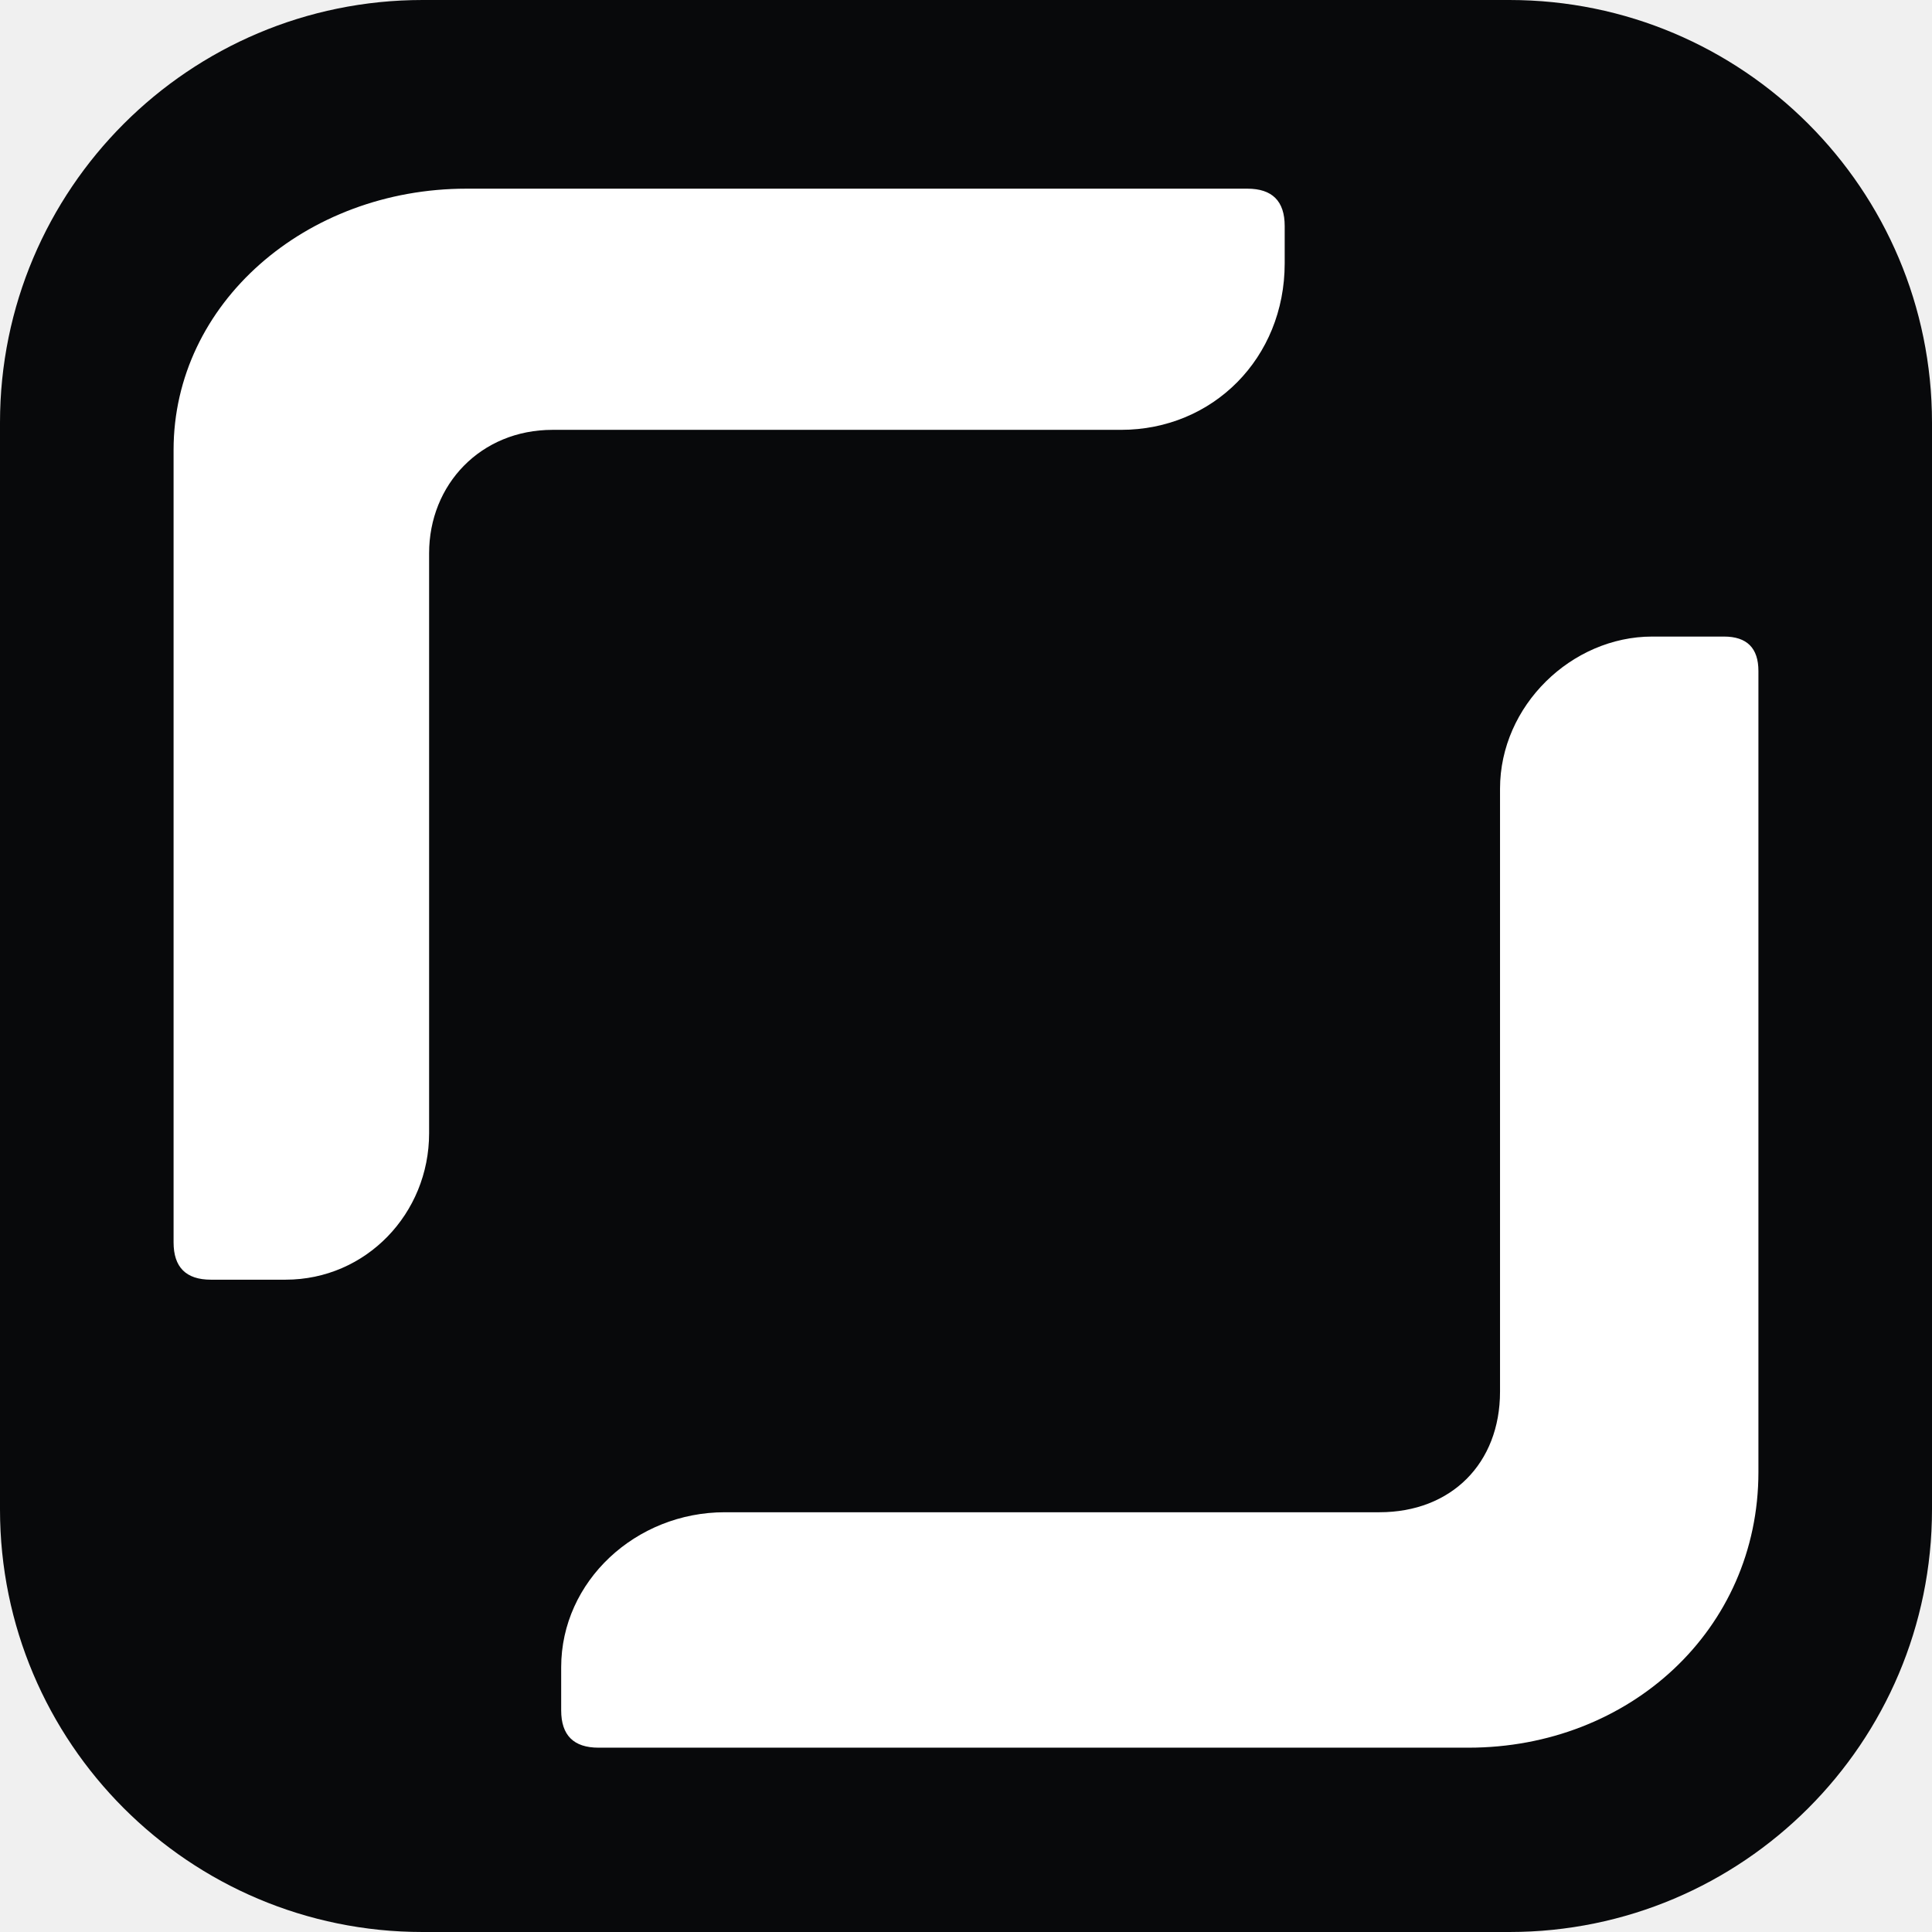
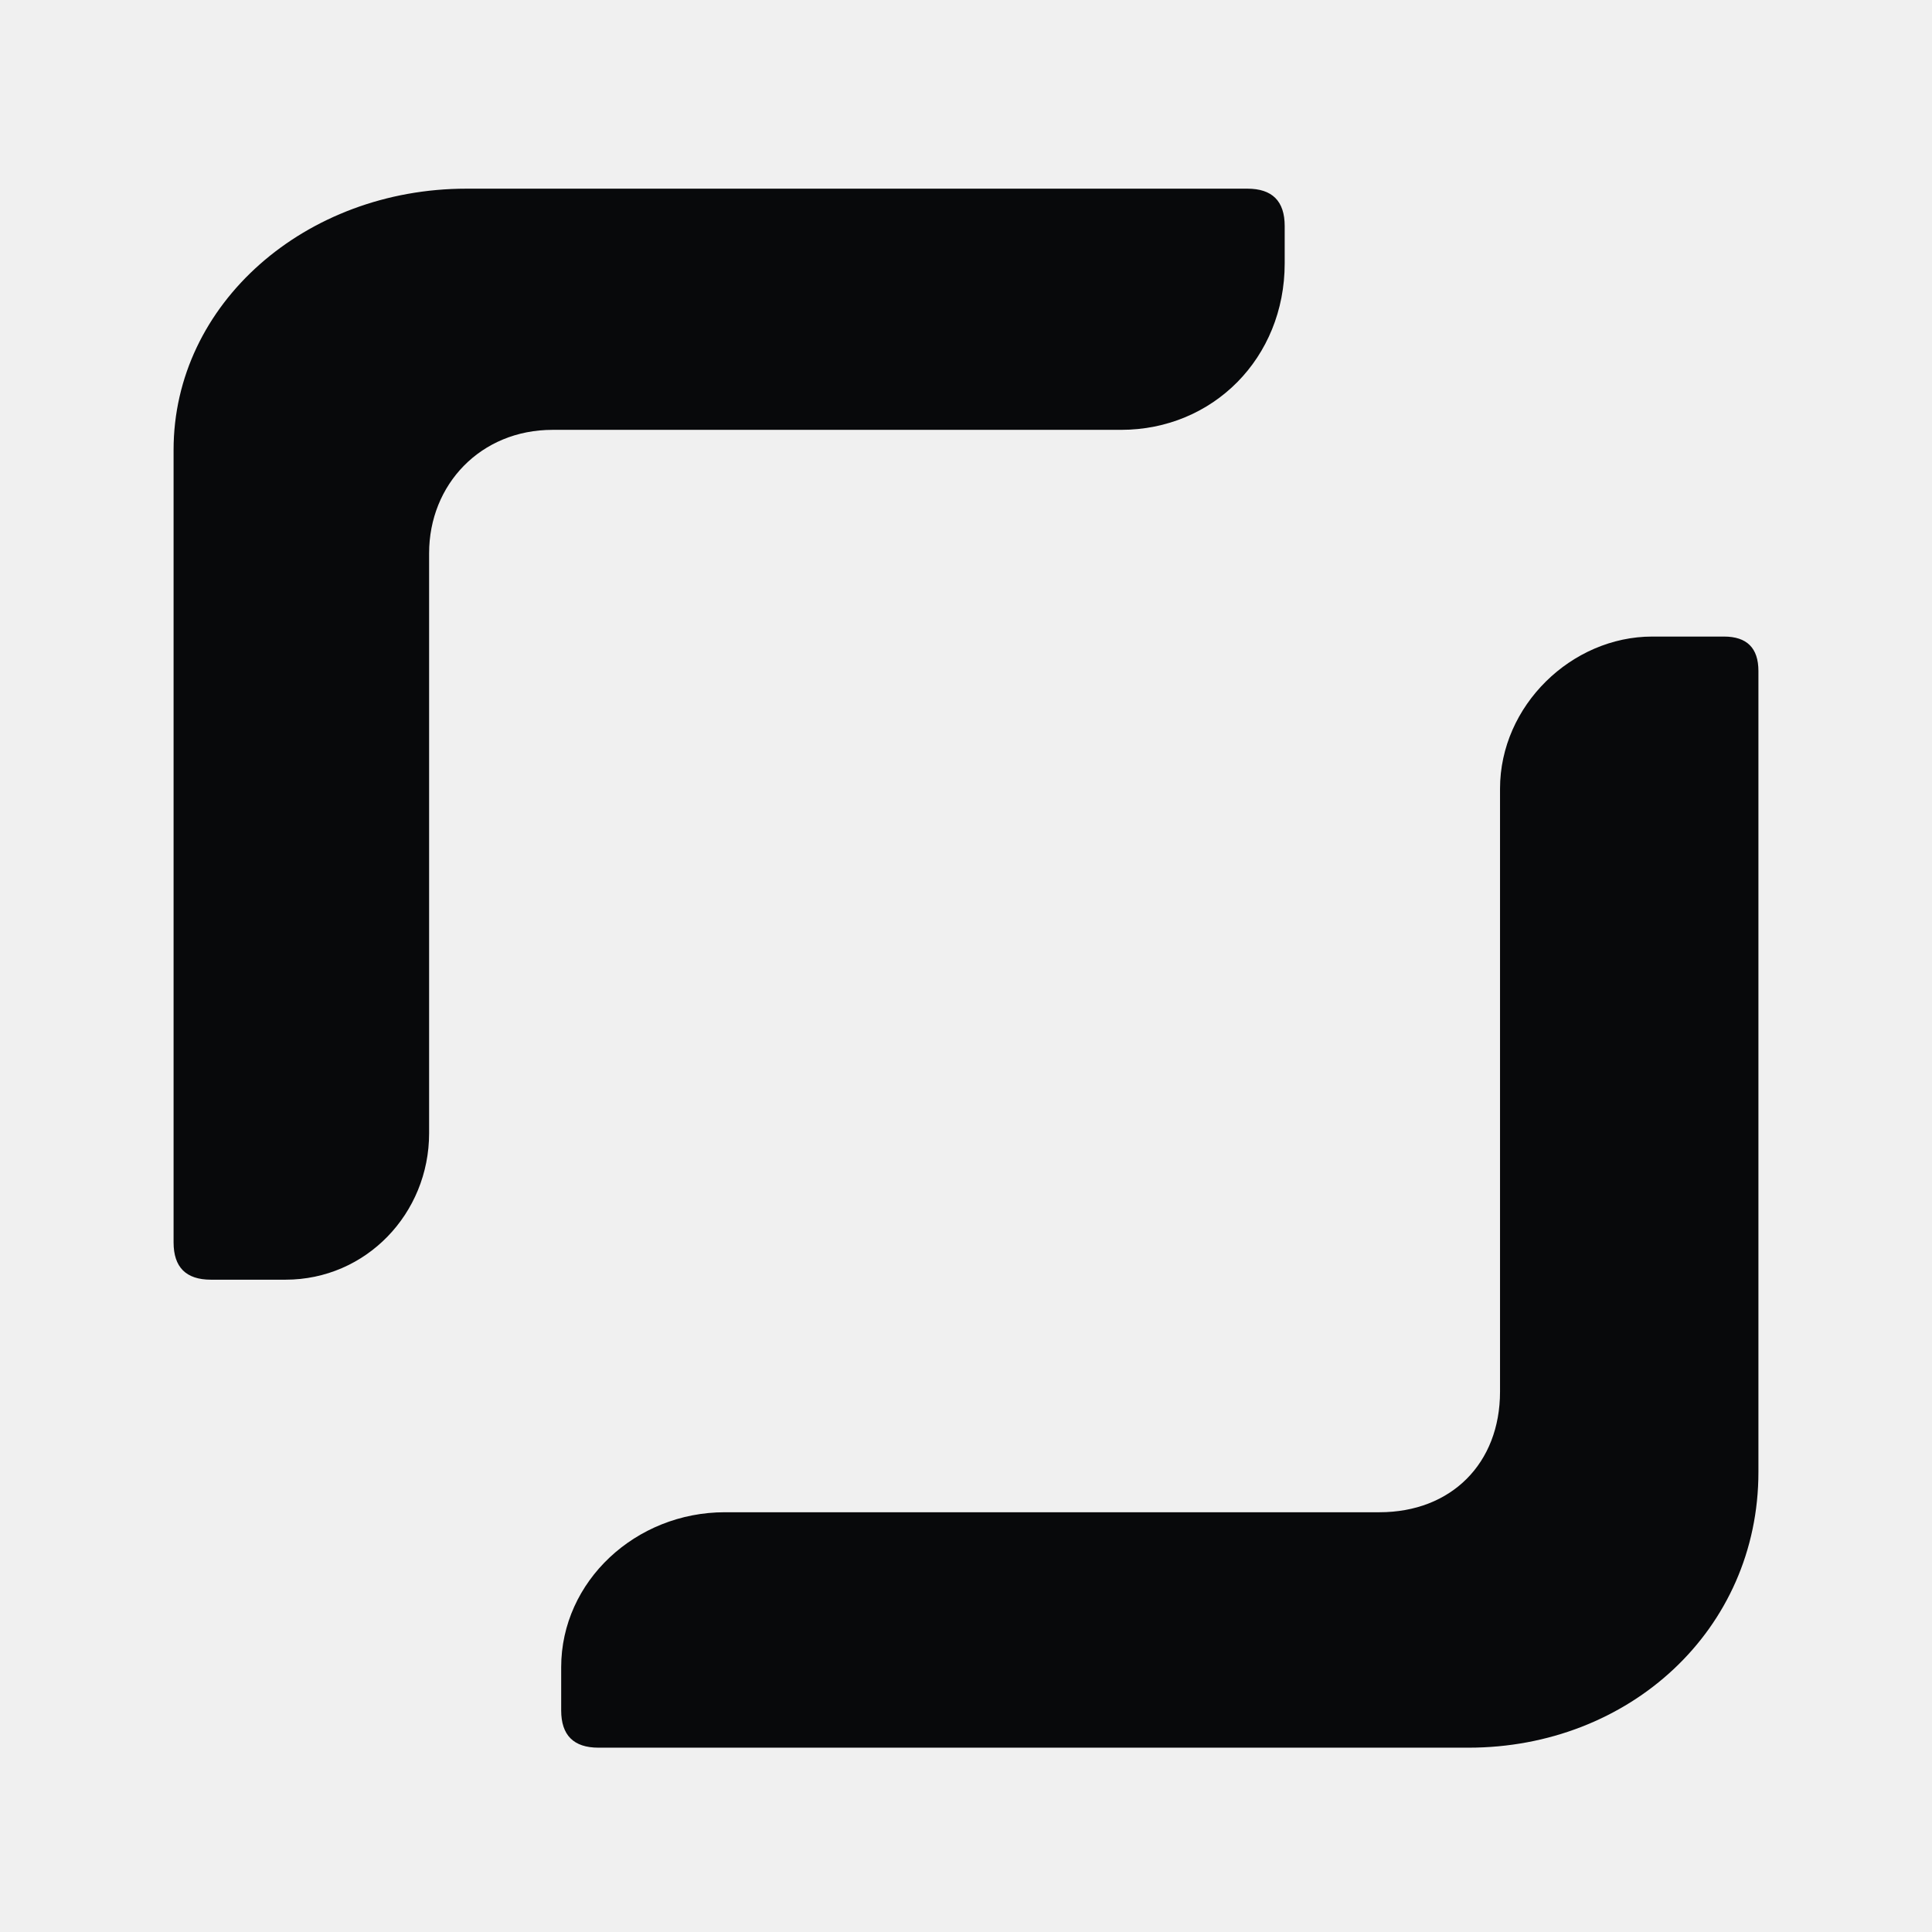
<svg xmlns="http://www.w3.org/2000/svg" viewBox="0 0 512 512">
-   <rect width="512" height="512" rx="112" fill="#08090B" />
-   <g fill="#FFFFFF">
+   <style>g{fill:#08090B}@media (prefers-color-scheme:dark){g{fill:#FFFFFF}}</style>
+   <g>
    <g transform="translate(-221.065 -217.065) scale(0.7608696)">
      <path d="M 453 351 H 725 Q 738 351 738 364 V 377 C 738 410 713 435 681 435 H 483 C 458 435 440 454 440 478 V 680 C 440 708 418 731 390 731 H 364 Q 351 731 351 718 V 442 C 351 391 397 351 453 351 Z" />
      <path d="M 866 507 H 891 Q 903 507 903 519 V 798 C 903 853 858 894 802 894 H 499 Q 486 894 486 881 V 866 C 486 836 512 812 543 812 H 771 C 796 812 813 795 813 770 V 560 C 813 531 838 507 866 507 Z" />
    </g>
  </g>
</svg>
